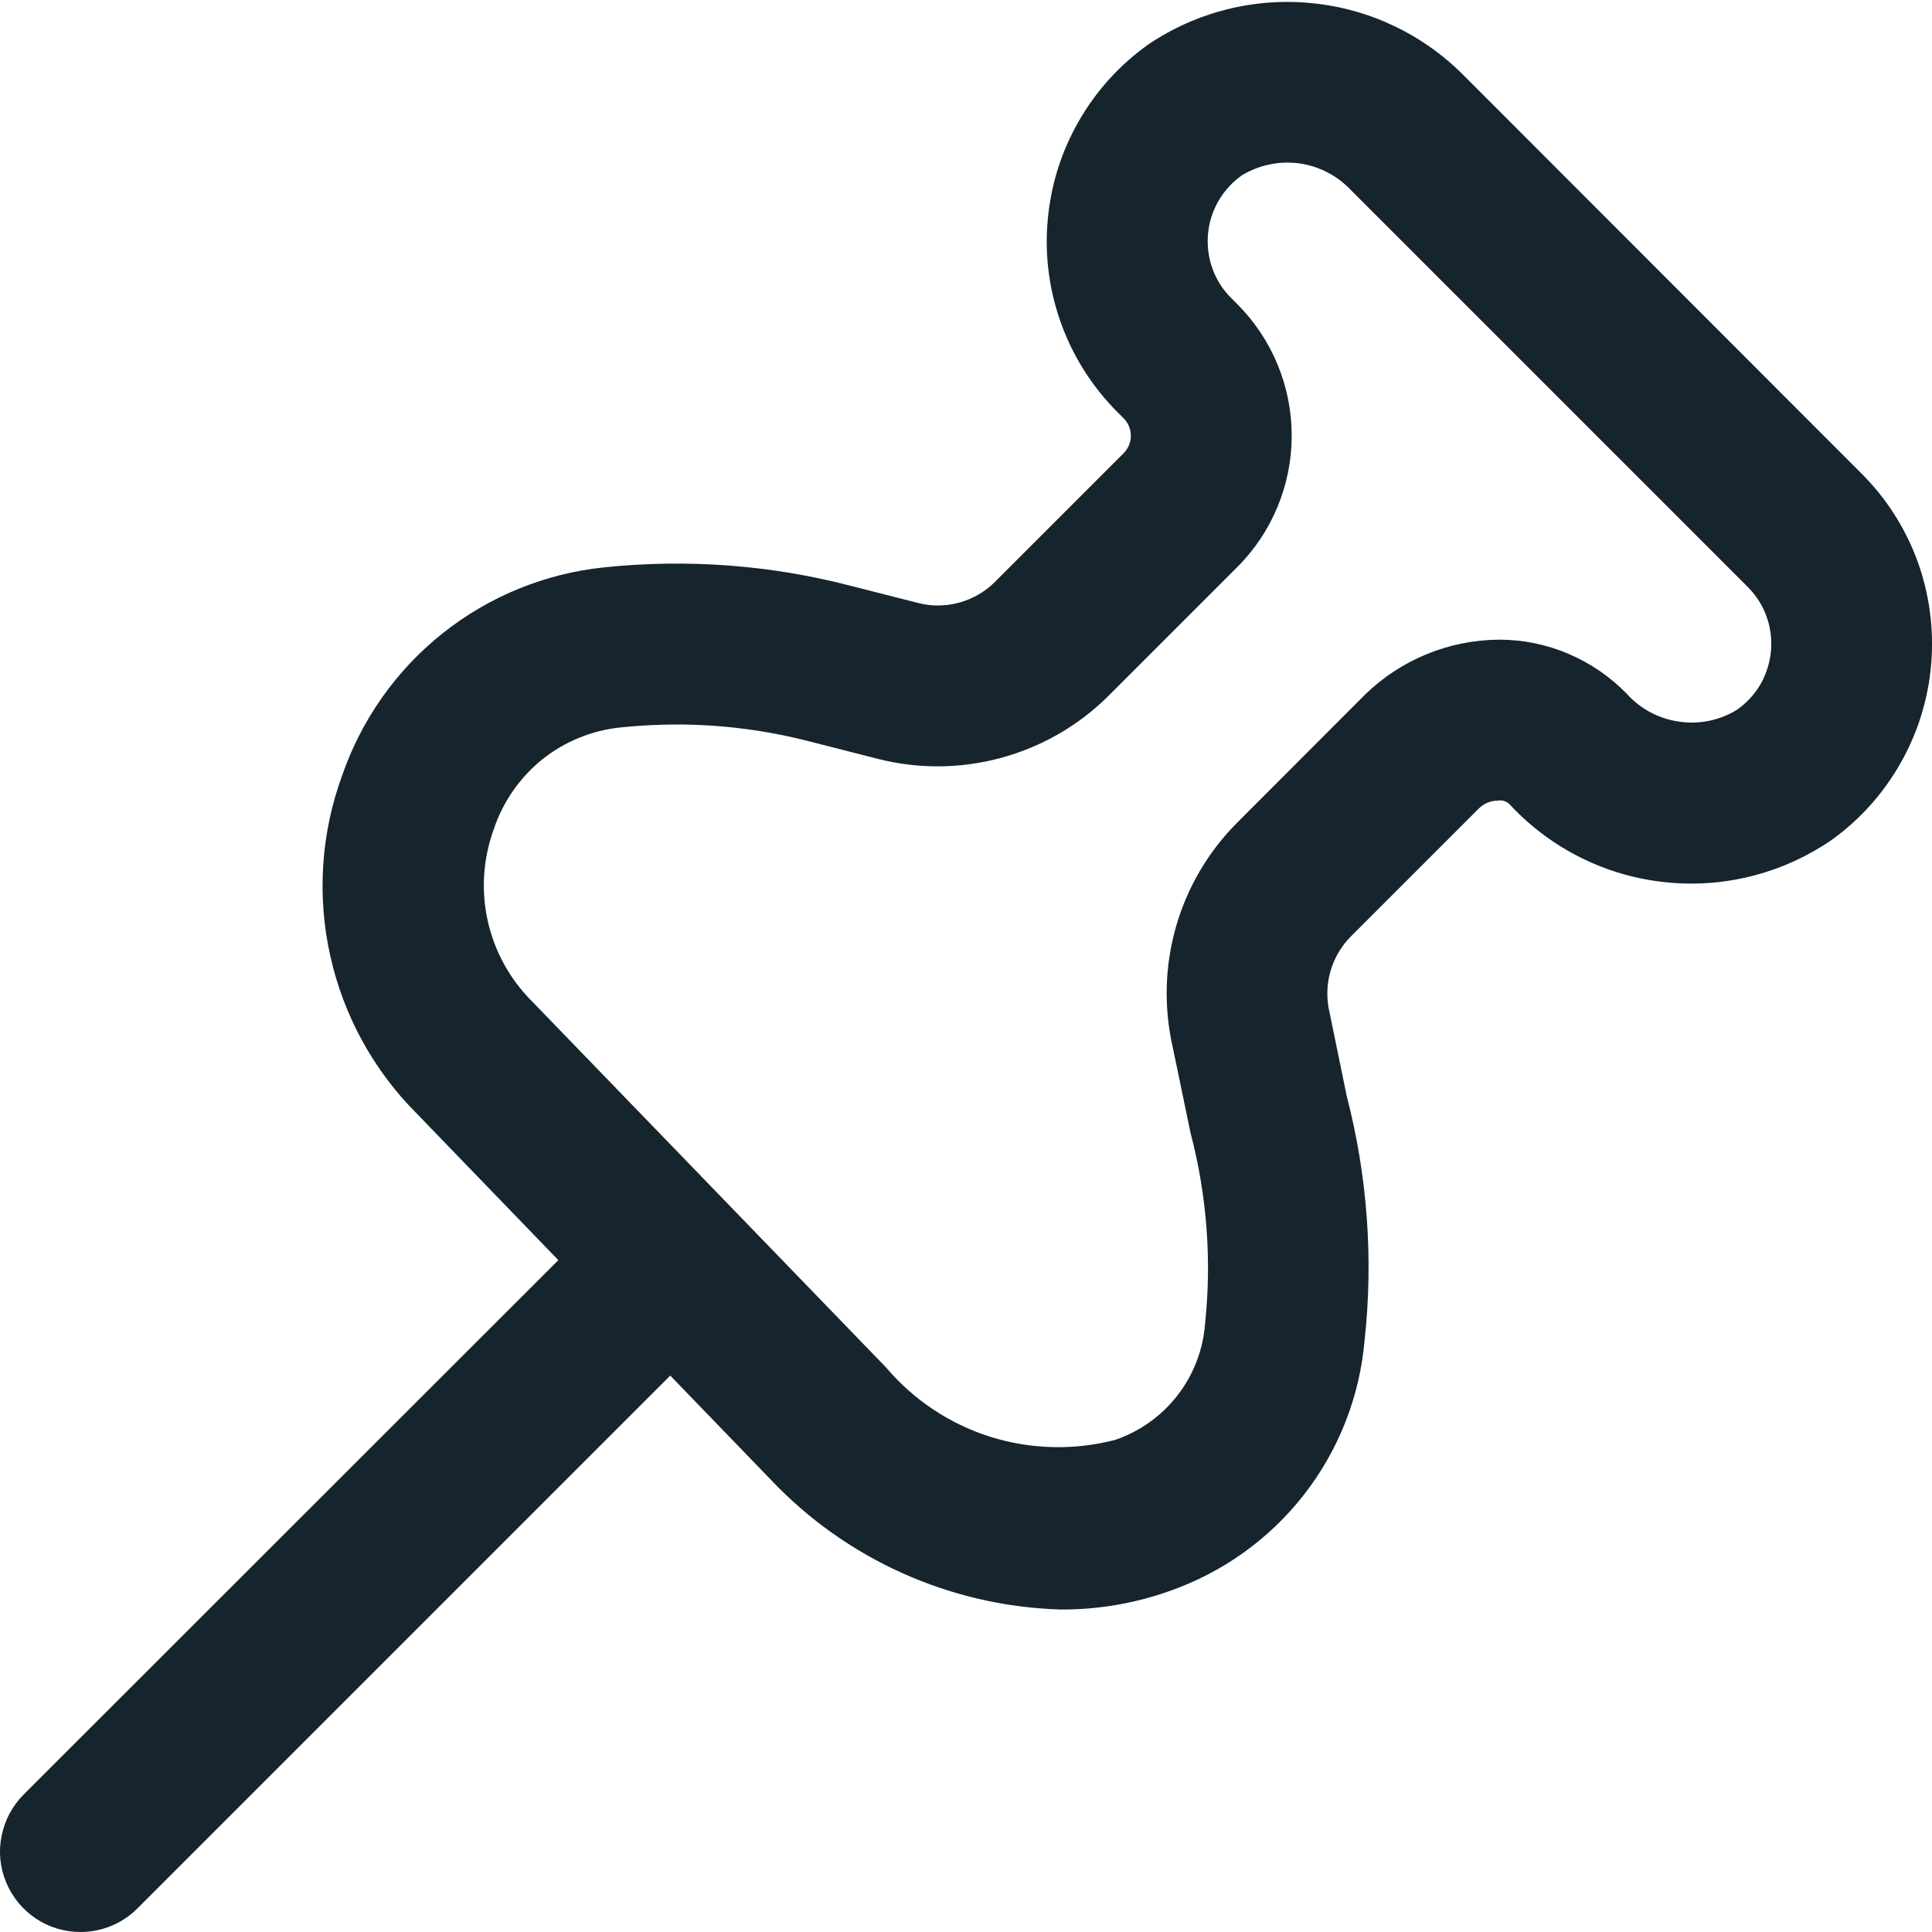
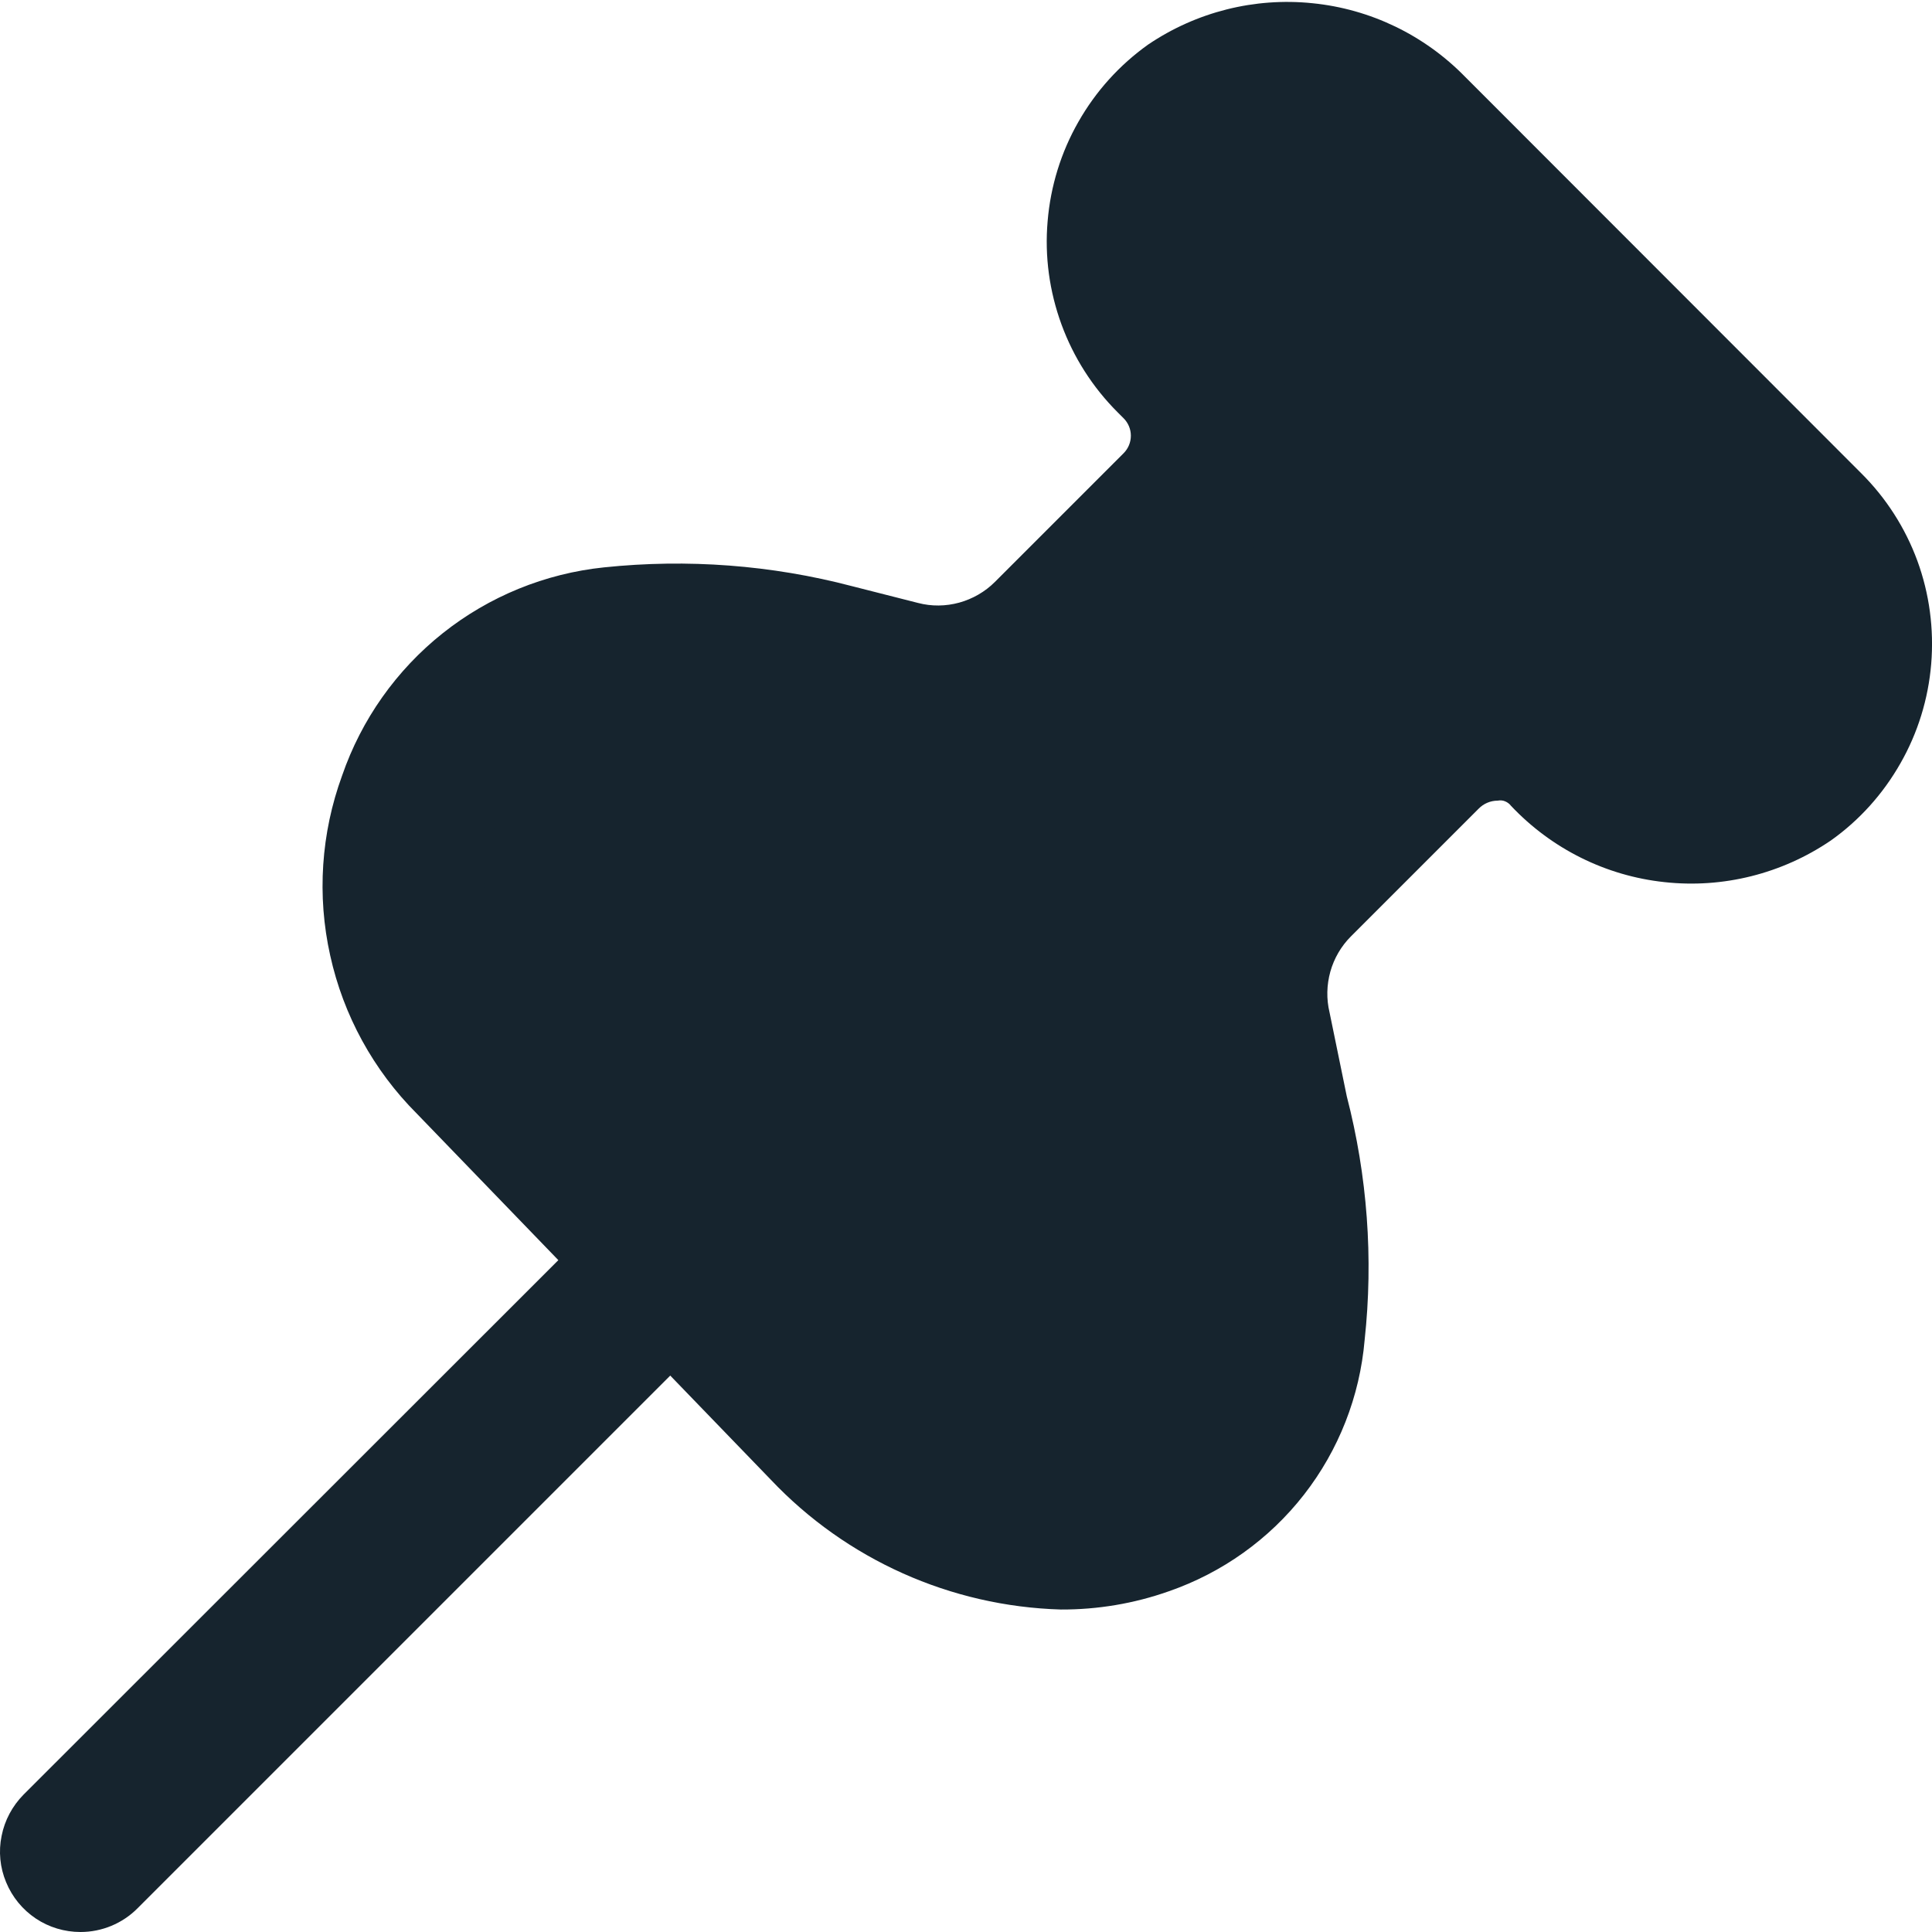
<svg xmlns="http://www.w3.org/2000/svg" width="12" height="12" viewBox="0 0 12 12" fill="none">
+   <path d="M5.5 4H6.5L7.5 2.5L7 1L8.5 0.5L11 3L11.5 4.5L10.5 5L9.5 4.5L8 5V7.5L7.5 9L6.5 9.5L5.5 9L3 6.5L2.5 5L3 4H5.5Z" fill="#16242E" />
  <path d="M0.5 12C0.633 12 0.76 11.947 0.853 11.854L4.163 8.544L4.787 9.19C5.257 9.687 5.905 9.977 6.589 9.997C6.817 9.998 7.044 9.96 7.259 9.884C7.591 9.769 7.883 9.561 8.099 9.284C8.315 9.007 8.446 8.673 8.476 8.323C8.531 7.816 8.493 7.303 8.365 6.809L8.258 6.288C8.238 6.205 8.24 6.118 8.263 6.035C8.286 5.953 8.33 5.877 8.39 5.817L9.184 5.023C9.215 4.991 9.258 4.973 9.302 4.973C9.318 4.97 9.334 4.971 9.348 4.977C9.363 4.983 9.376 4.993 9.385 5.005C9.637 5.272 9.974 5.44 10.338 5.479C10.702 5.519 11.068 5.427 11.371 5.221C11.549 5.095 11.696 4.931 11.804 4.741C11.912 4.552 11.977 4.341 11.995 4.124C12.013 3.907 11.984 3.688 11.909 3.483C11.834 3.279 11.715 3.093 11.56 2.939L9.1 0.477C8.847 0.218 8.512 0.056 8.152 0.02C7.792 -0.017 7.431 0.074 7.131 0.277C6.953 0.404 6.806 0.567 6.698 0.757C6.59 0.946 6.525 1.157 6.507 1.374C6.488 1.592 6.518 1.81 6.593 2.015C6.668 2.22 6.787 2.406 6.941 2.56L6.979 2.598C7.008 2.627 7.024 2.666 7.024 2.706C7.024 2.747 7.008 2.786 6.979 2.815L6.179 3.615C6.118 3.676 6.041 3.72 5.958 3.743C5.874 3.766 5.786 3.767 5.702 3.745L5.293 3.641C4.791 3.509 4.269 3.47 3.752 3.524C3.386 3.562 3.038 3.704 2.75 3.933C2.462 4.162 2.245 4.469 2.125 4.817C1.994 5.175 1.968 5.563 2.051 5.935C2.133 6.307 2.32 6.648 2.589 6.917L3.468 7.827L0.146 11.147C0.077 11.217 0.029 11.306 0.01 11.403C-0.01 11.5 0 11.6 0.038 11.691C0.076 11.783 0.14 11.861 0.222 11.916C0.304 11.971 0.401 12 0.5 12ZM3.067 5.15C3.124 4.98 3.228 4.83 3.368 4.717C3.508 4.605 3.678 4.536 3.856 4.518C3.972 4.506 4.087 4.5 4.203 4.5C4.487 4.5 4.769 4.537 5.043 4.609L5.455 4.714C5.707 4.778 5.971 4.775 6.222 4.706C6.473 4.637 6.702 4.505 6.886 4.321L7.686 3.521C7.902 3.305 8.023 3.011 8.023 2.706C8.023 2.4 7.902 2.107 7.686 1.89L7.648 1.852C7.596 1.801 7.556 1.738 7.531 1.669C7.506 1.601 7.497 1.527 7.503 1.455C7.509 1.382 7.532 1.311 7.568 1.248C7.605 1.185 7.655 1.13 7.715 1.088C7.822 1.024 7.947 0.998 8.071 1.015C8.194 1.032 8.308 1.092 8.393 1.183L10.855 3.645C10.907 3.697 10.947 3.759 10.972 3.828C10.997 3.897 11.006 3.97 11 4.043C10.993 4.116 10.971 4.186 10.935 4.25C10.898 4.313 10.848 4.367 10.788 4.409C10.68 4.475 10.553 4.501 10.428 4.482C10.303 4.464 10.188 4.403 10.104 4.309C10.001 4.203 9.878 4.119 9.742 4.061C9.606 4.003 9.46 3.973 9.312 3.973C9 3.975 8.701 4.097 8.478 4.315L7.685 5.109C7.505 5.289 7.374 5.512 7.304 5.757C7.234 6.002 7.228 6.261 7.285 6.509L7.395 7.038C7.496 7.423 7.527 7.824 7.485 8.221C7.473 8.382 7.414 8.537 7.315 8.665C7.216 8.794 7.081 8.89 6.928 8.943C6.672 9.01 6.403 9.003 6.15 8.924C5.898 8.844 5.674 8.695 5.503 8.493L3.303 6.218C3.166 6.081 3.071 5.908 3.029 5.718C2.987 5.529 3.001 5.332 3.067 5.15Z" fill="#16242E" />
</svg>
